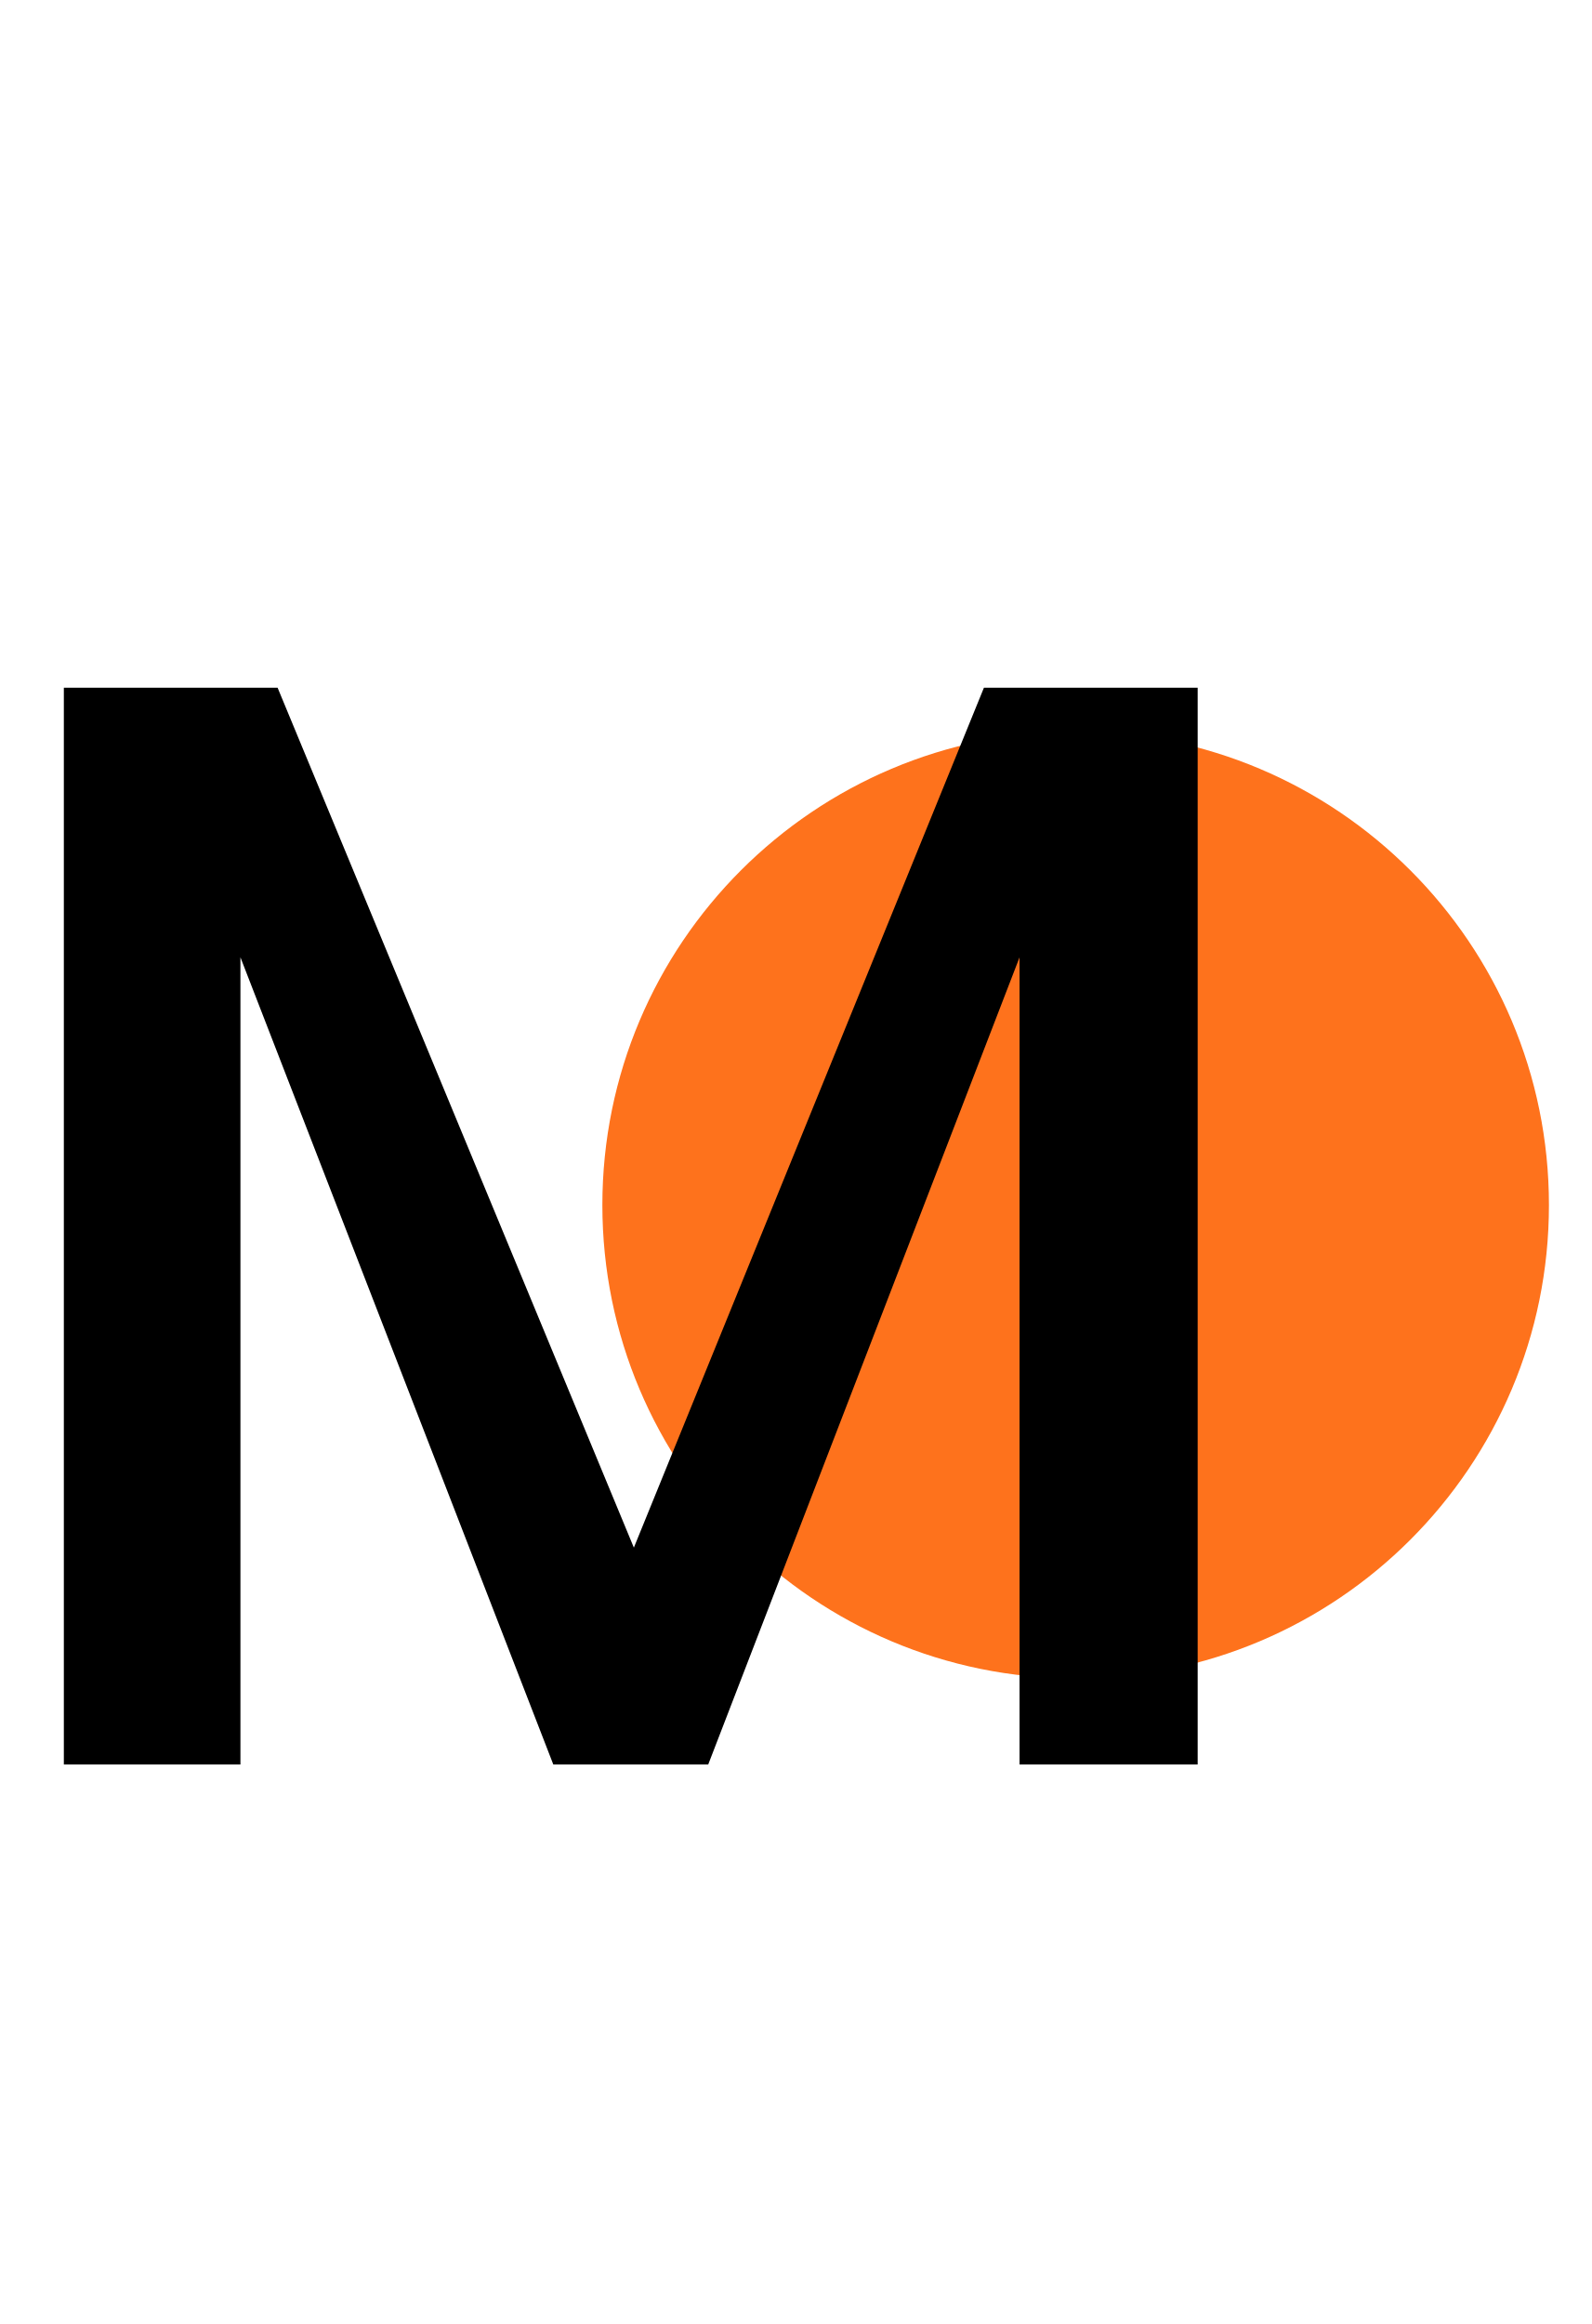
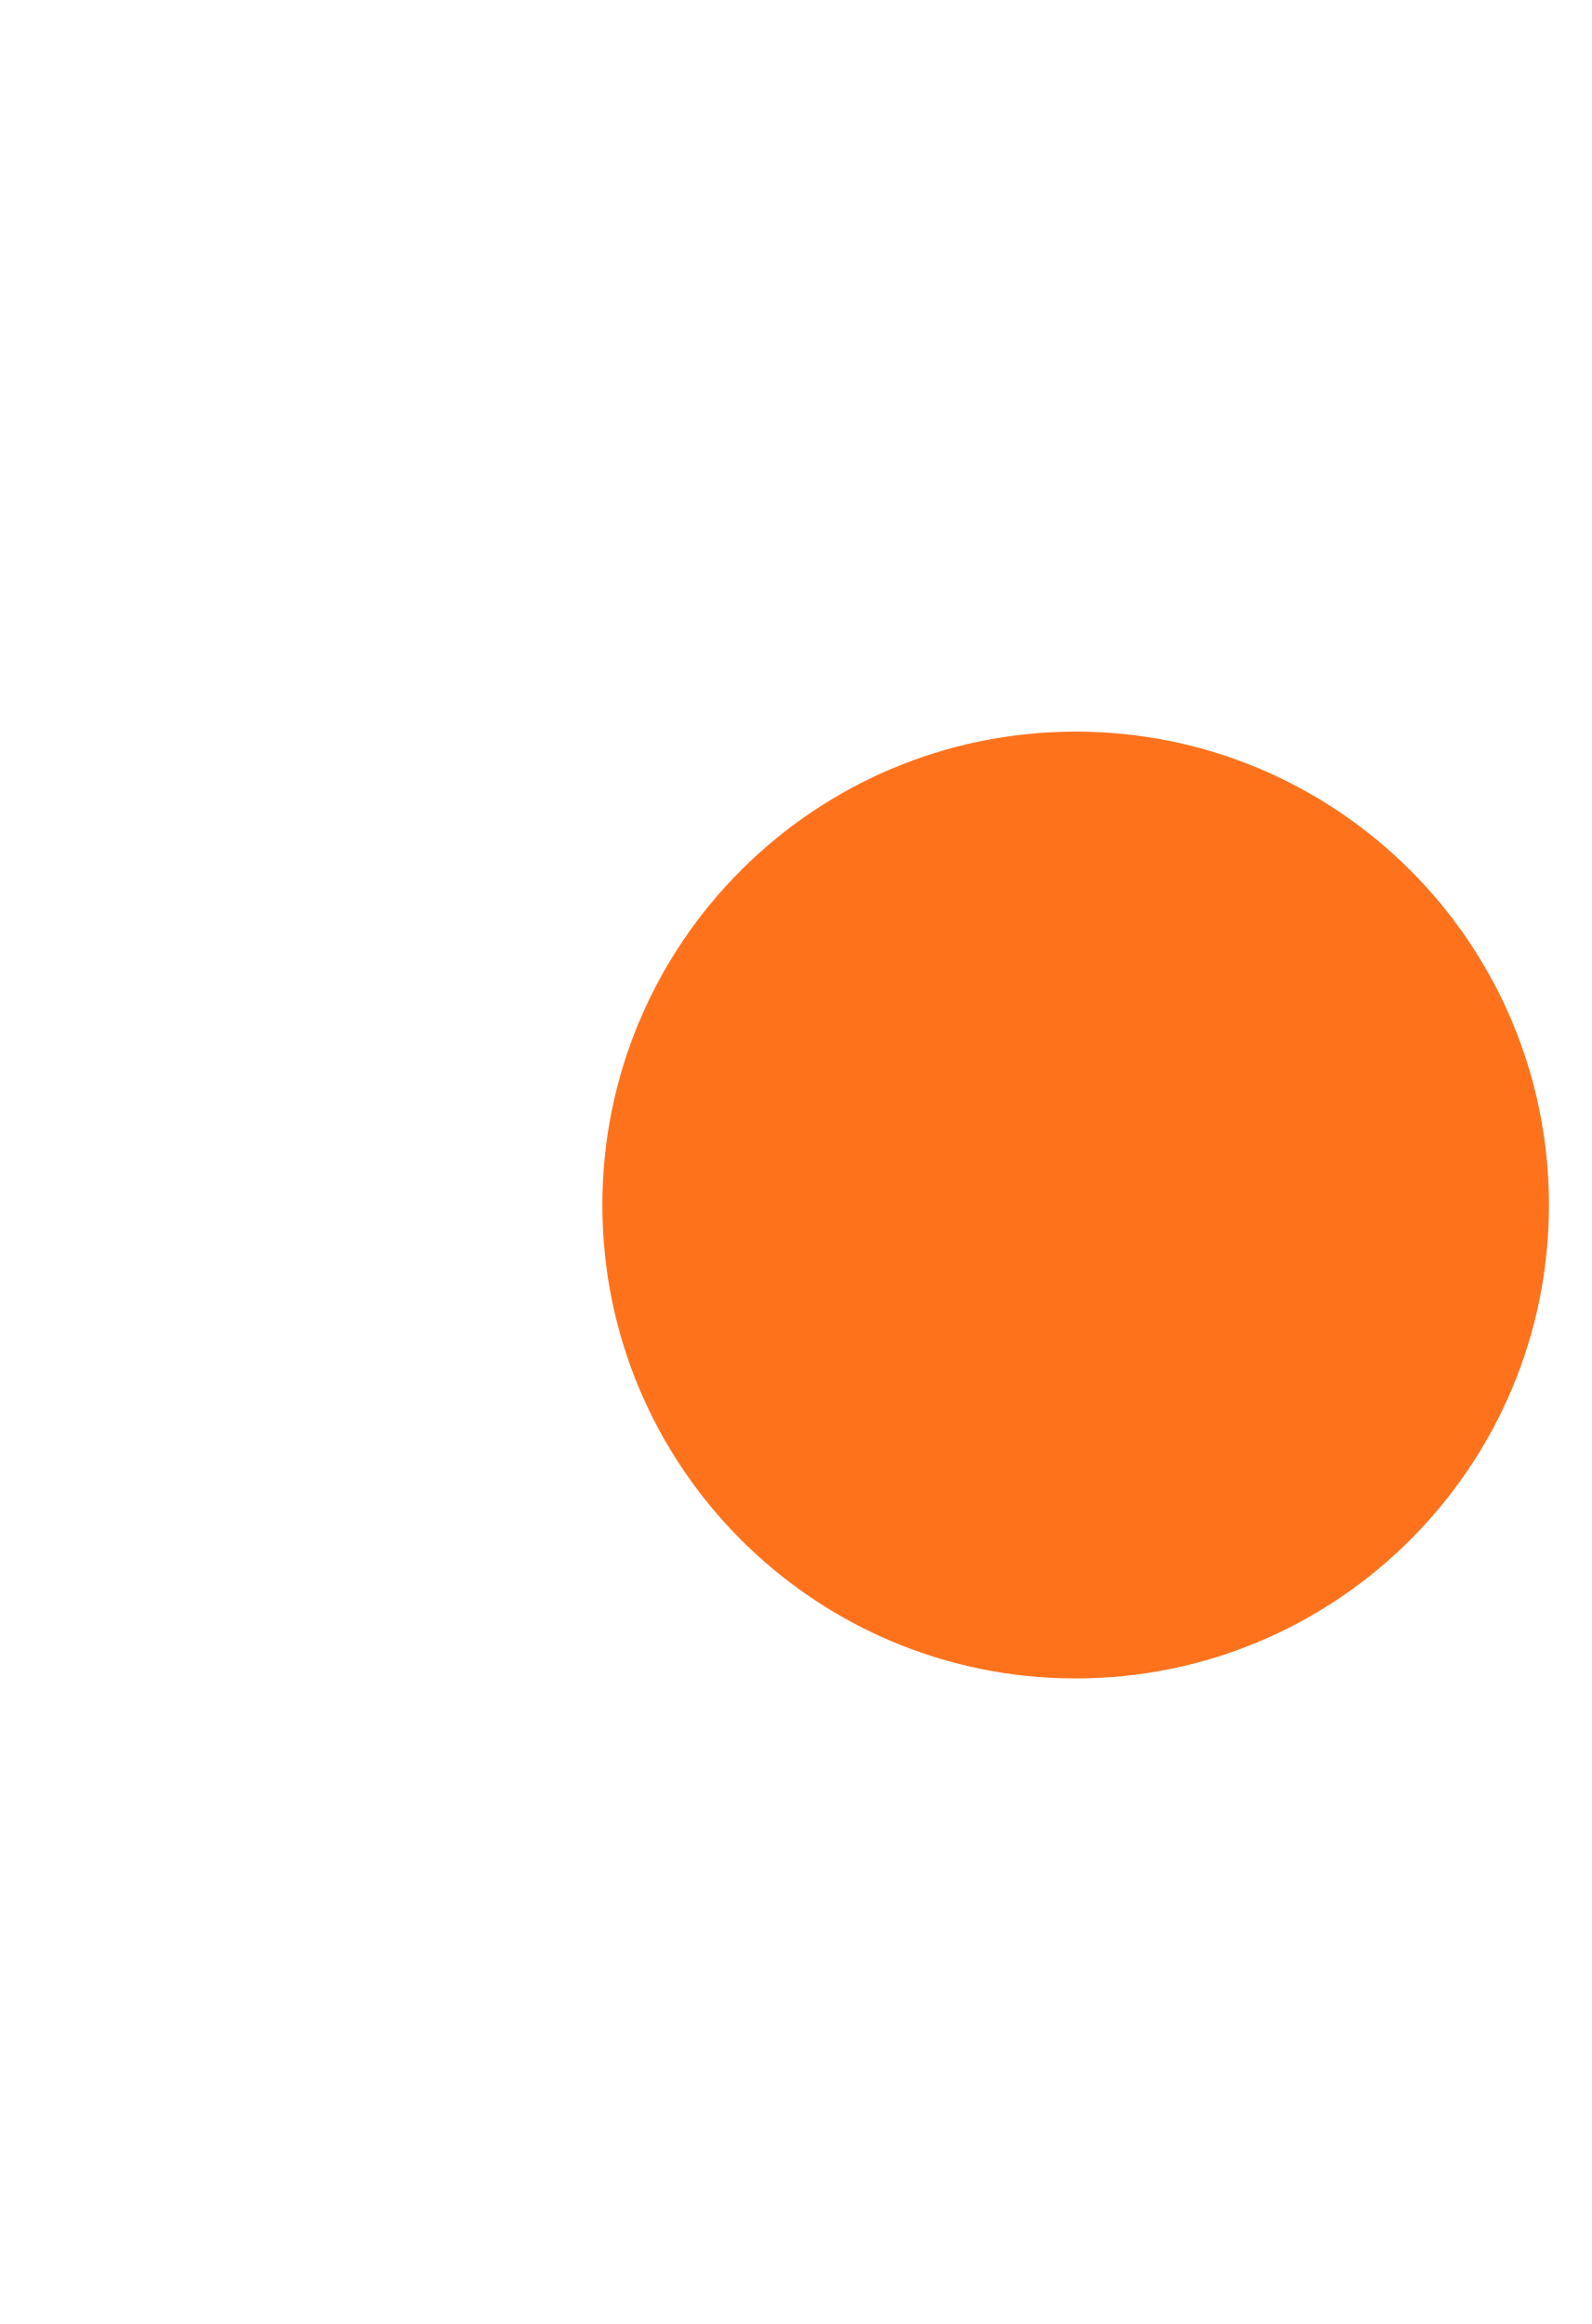
<svg xmlns="http://www.w3.org/2000/svg" width="37" height="54" viewBox="1 11 37 30" fill="none">
  <circle cx="26" cy="27" r="11" fill="#FE721C" />
-   <path d="M28.836 14.98V40H24.696V21.244L17.46 40H13.86L6.588 21.244V40H2.484V14.98H7.452L15.732 34.96L23.868 14.98H28.836Z" fill="currentColor" />
+   <path d="M28.836 14.98V40H24.696V21.244L17.46 40H13.86L6.588 21.244V40H2.484V14.98H7.452L15.732 34.96L23.868 14.98H28.836Z" />
</svg>
